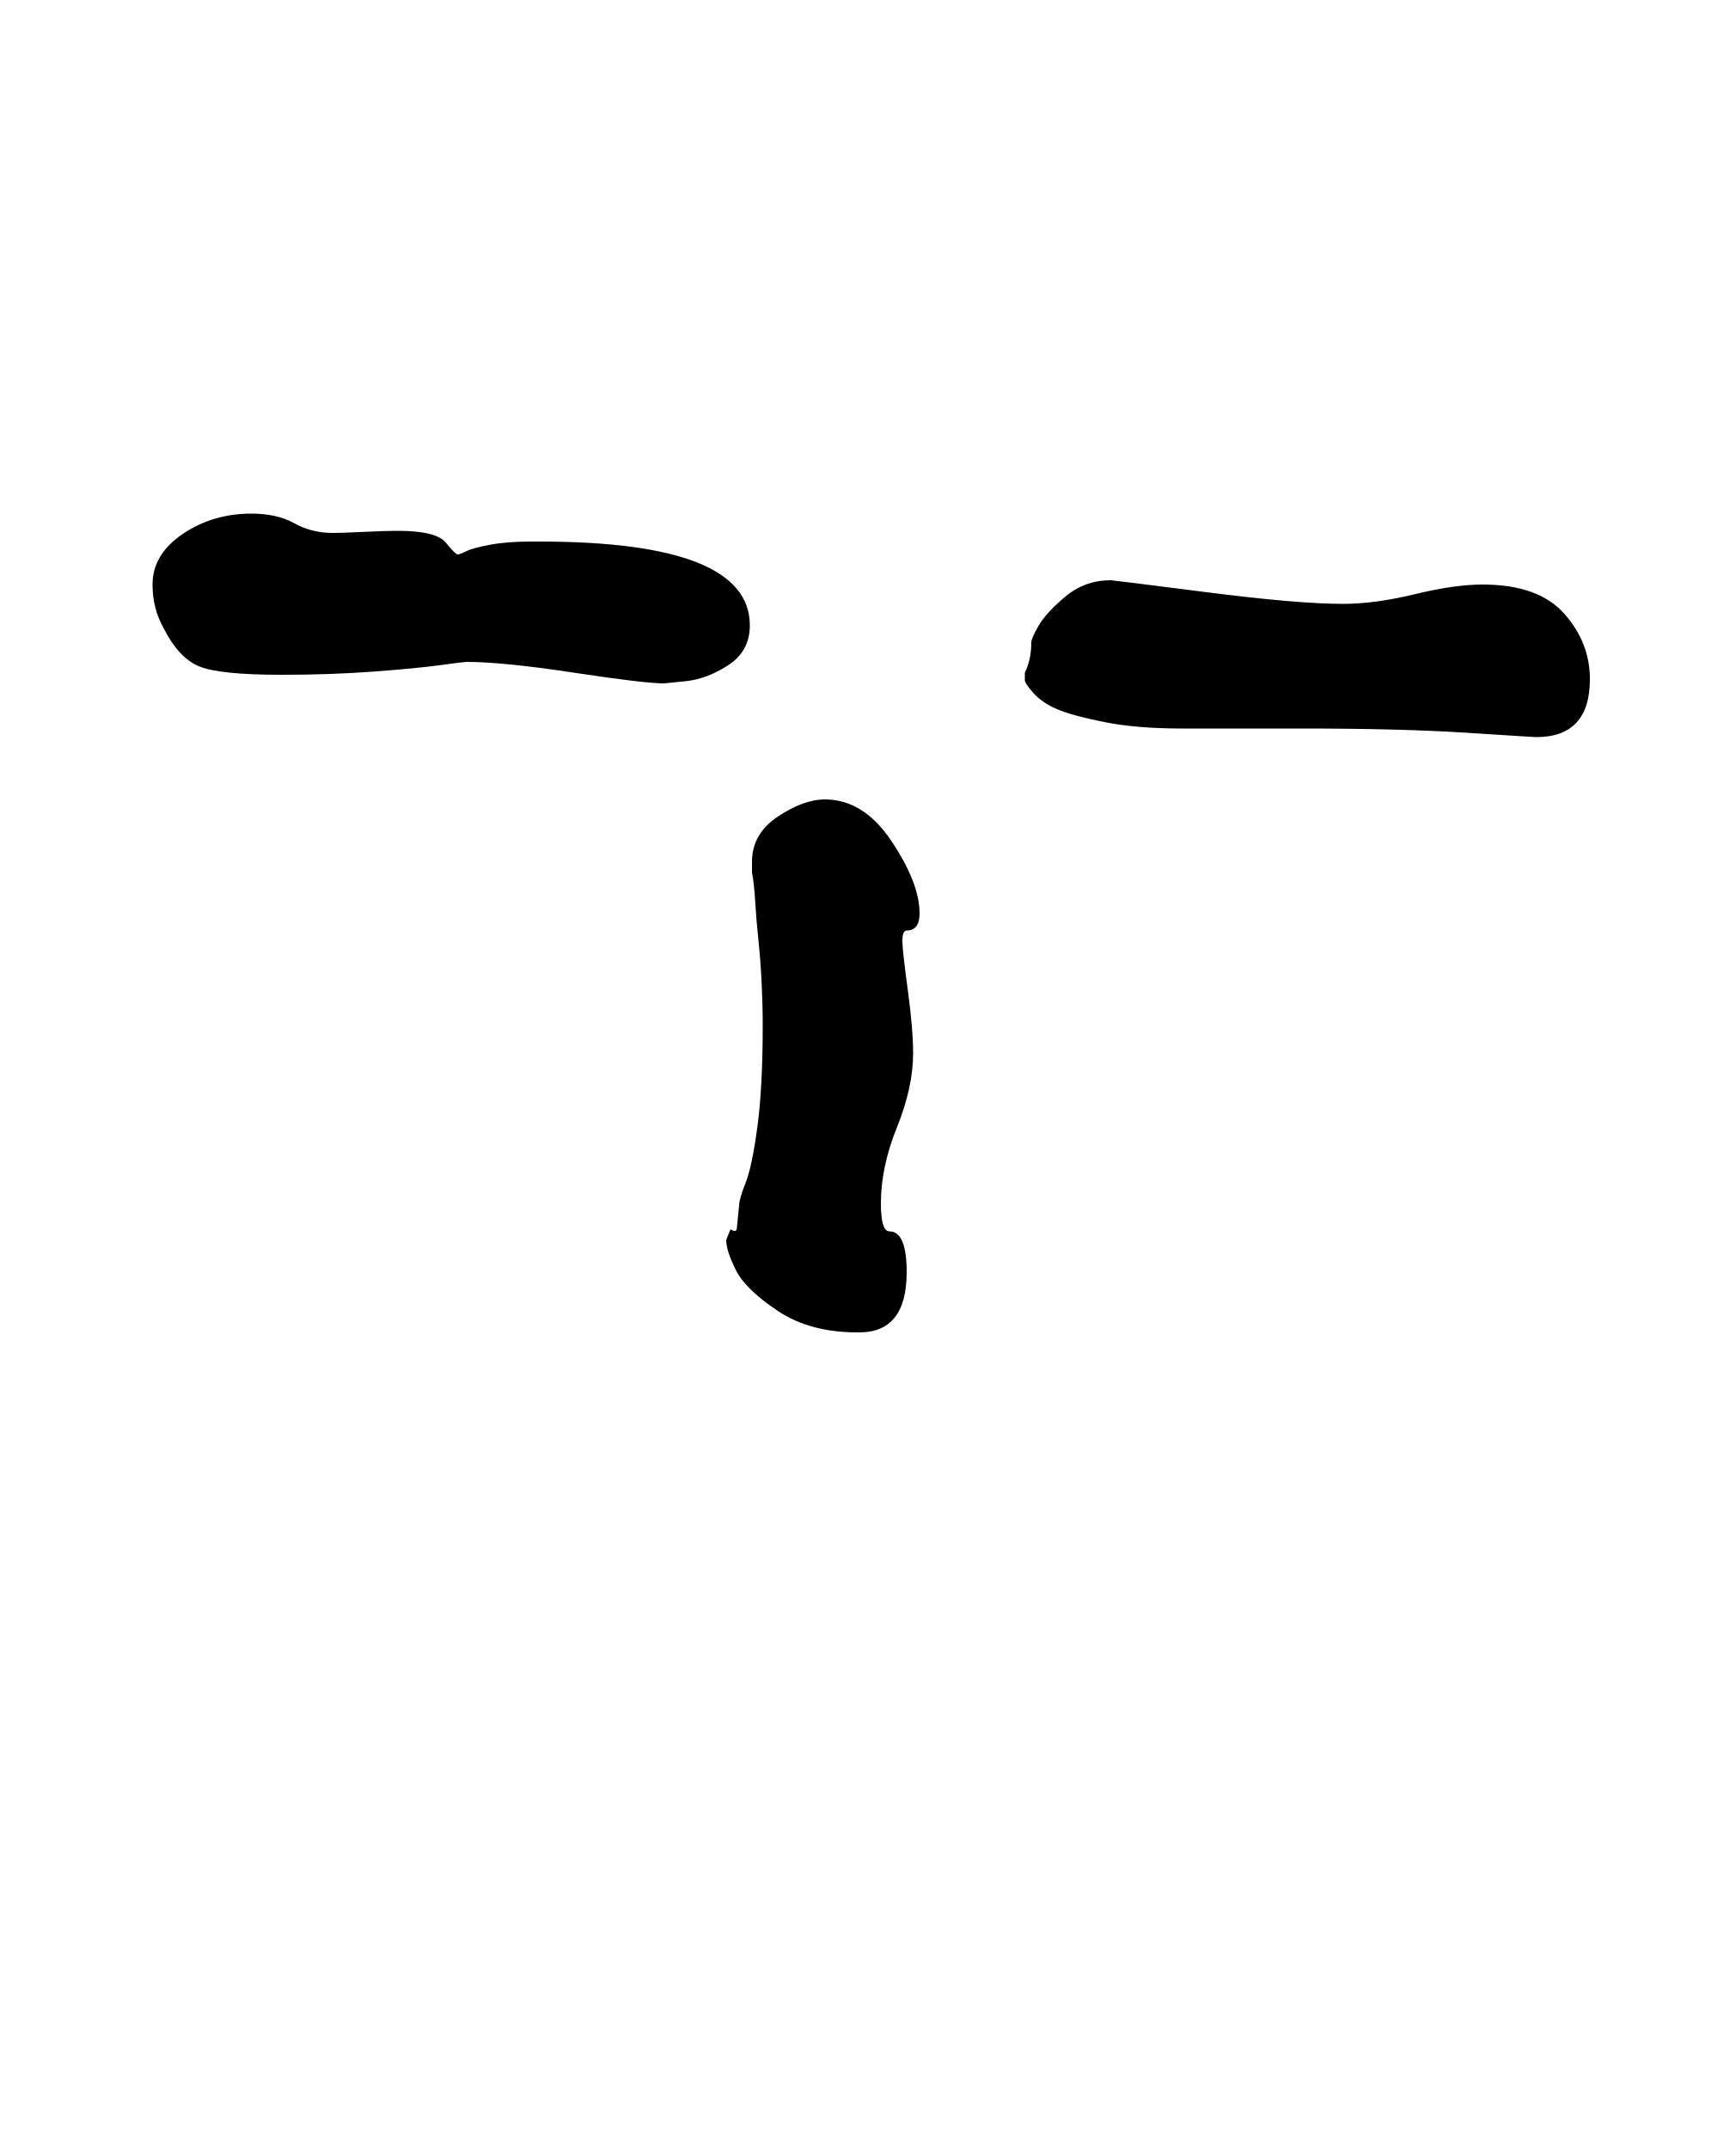
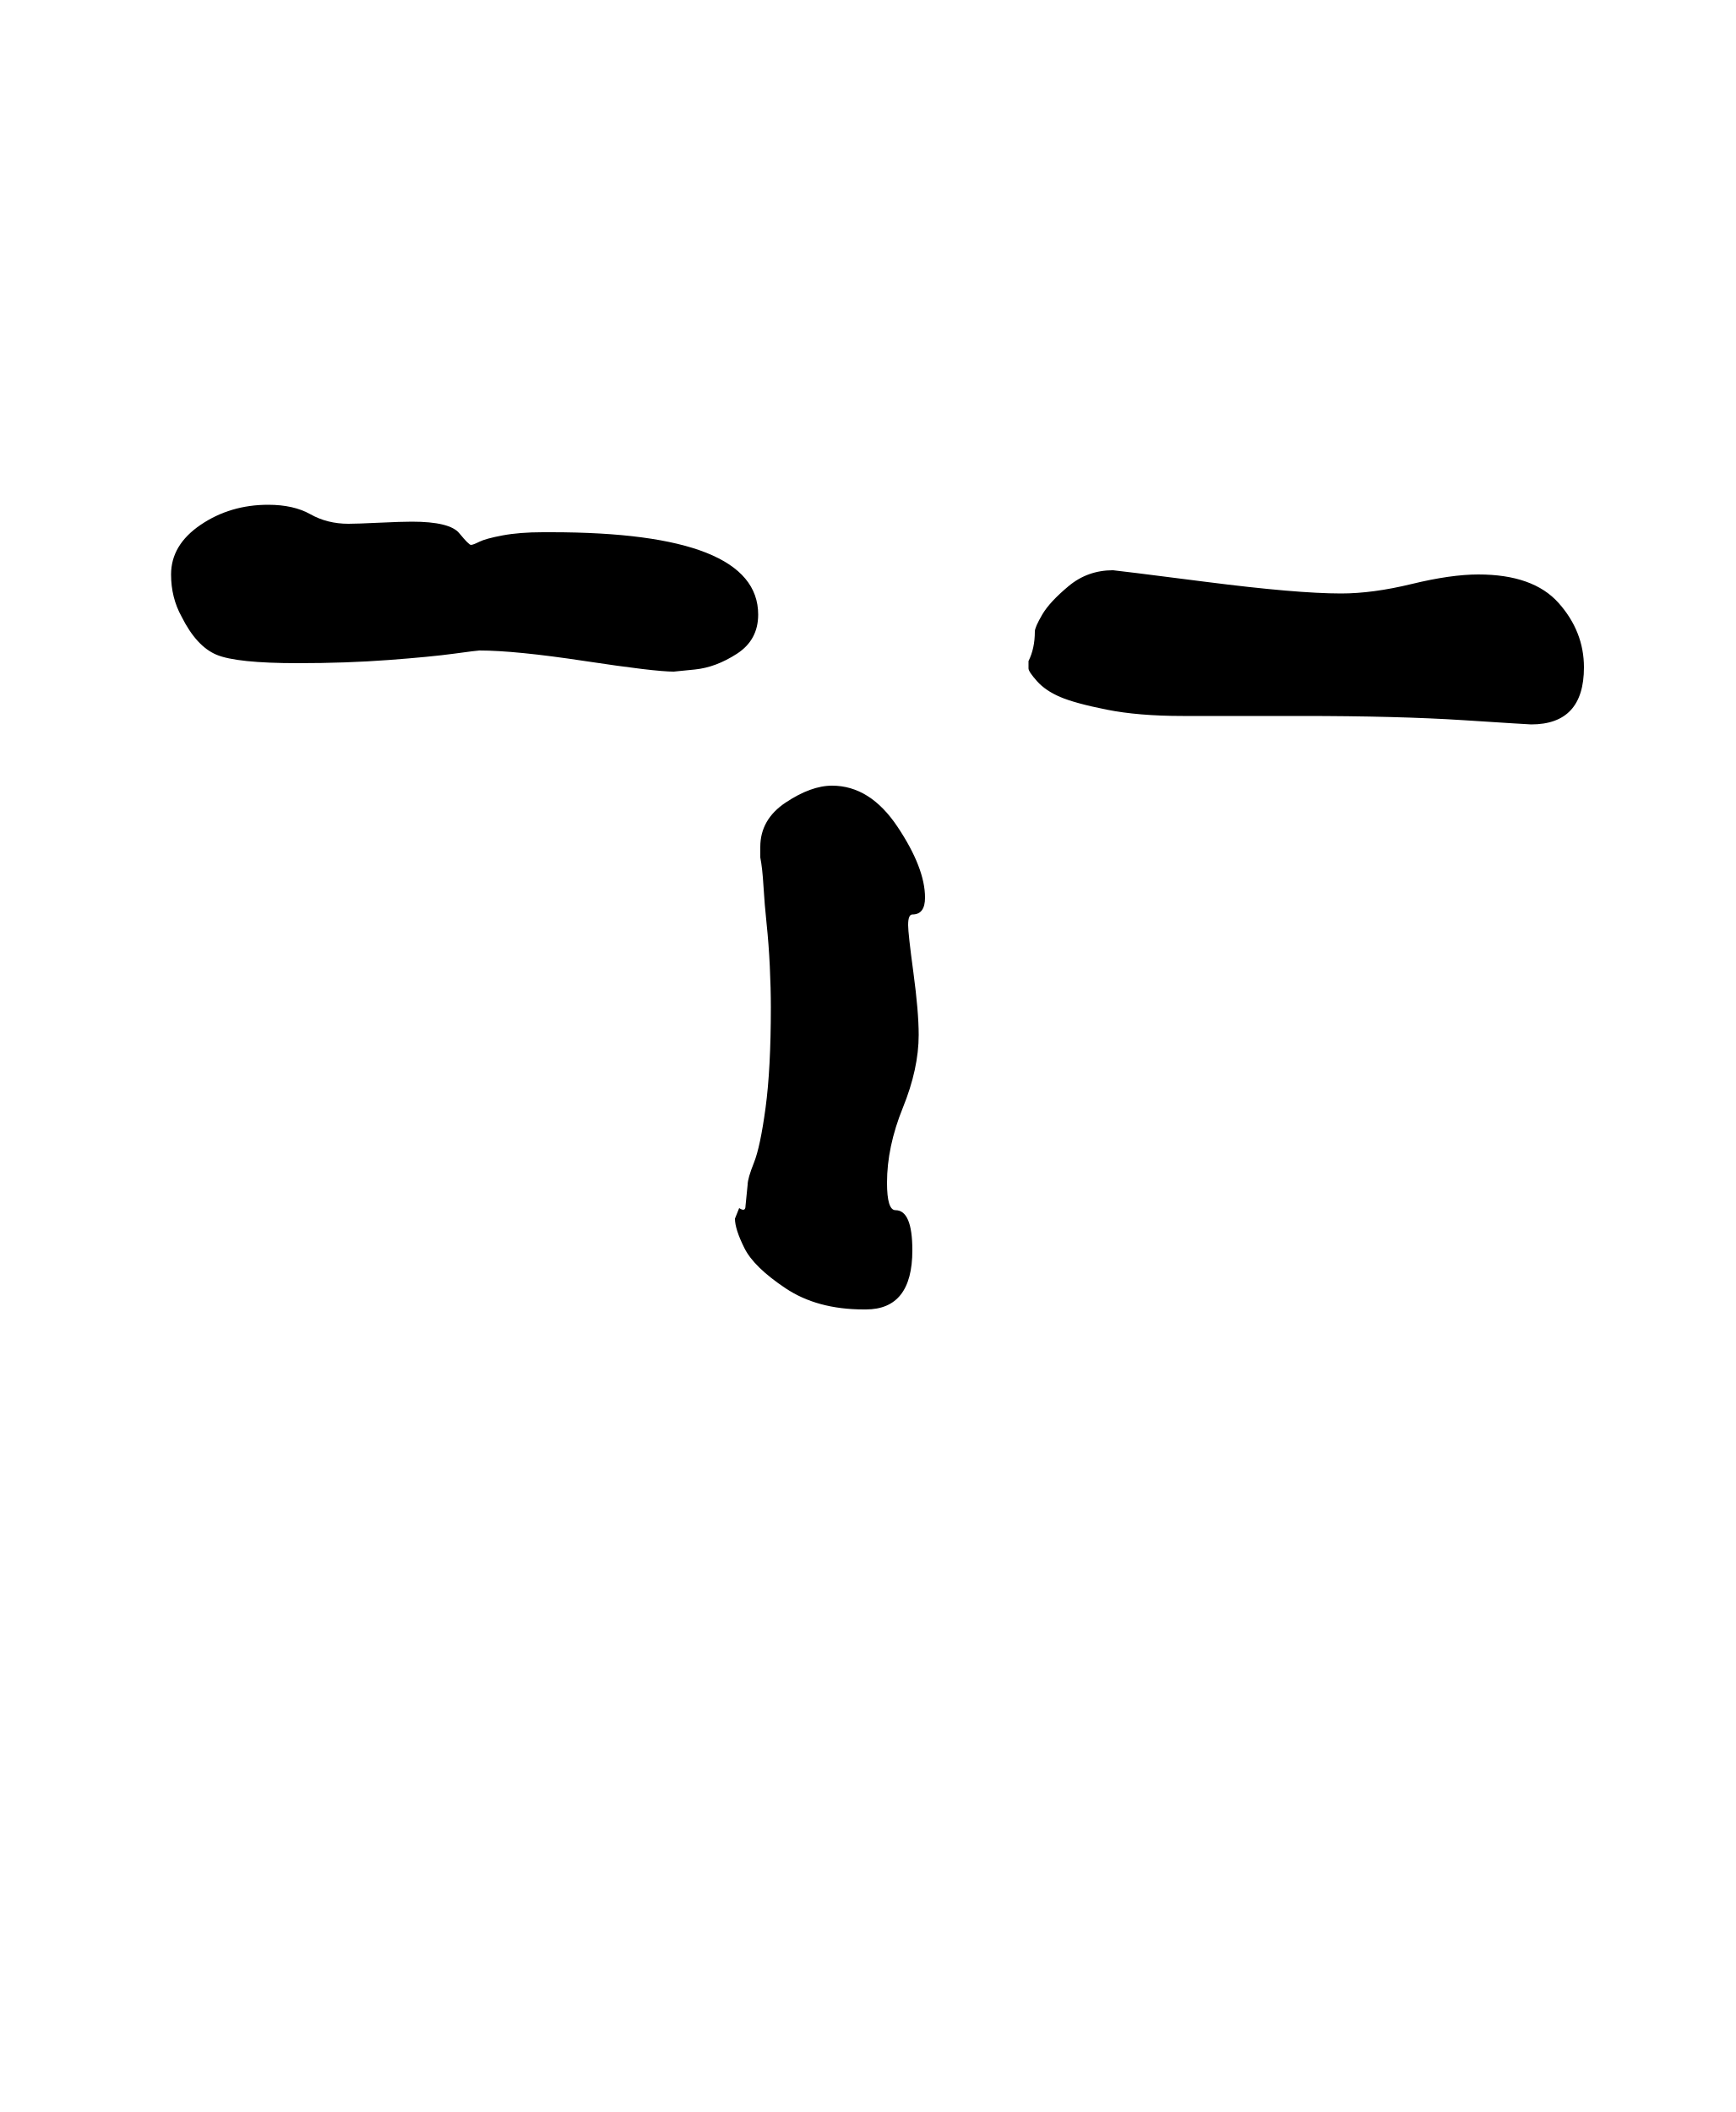
- <svg xmlns="http://www.w3.org/2000/svg" version="1.1" viewBox="-10 0 808 1000">
-   <path fill="currentColor" d="M340 401q0 -13 12 -21t22 -8q18 0 31 19.5t13 33.5q0 8 -6 8q-2 0 -2 5q0 4 2.5 22.5t2.5 29.5q0 16 -7.5 34.5t-7.5 35.5q0 13 4 13q8 0 8 19q0 28 -22 28h-1q-22 0 -37 -10t-19.5 -19t-4.5 -14l2 -5q3 2 3 -1l1 -10q0 -3 3 -10.5t5.5 -26t2.5 -47.5q0 -9 -0.5 -19.5 t-1.5 -20t-1.5 -18t-1.5 -13.5v-5zM730 316q0 27 -25 27q-1 0 -32 -2t-77 -2h-56q-21 0 -36 -3t-22 -6t-11 -7.5t-4 -6v-3.5q3 -6 3 -14q0 -2 3.5 -8t12.5 -13.5t21 -7.5q1 0 44 5.5t64 5.5q15 0 33.5 -4.5t31.5 -4.5q26 0 38 13.5t12 30.5zM175 247q18 0 22.5 5.5t5.5 5.5 t4 -1.5t11 -3t19 -1.5h4q98 0 98 39q0 12 -10 18.5t-20 7.5l-10 1q-9 0 -42 -5t-50 -5q-1 0 -12 1.5t-31 3t-43 1.5q-29 0 -38.5 -4t-16.5 -18q-5 -9 -5 -20q0 -14 14 -23.5t32 -9.5q12 0 20 4.5t18 4.5q4 0 14.5 -0.5t15.5 -0.5z" />
+ <svg xmlns="http://www.w3.org/2000/svg" version="1.1" viewBox="-10 0 822 1000">
+   <path fill="currentColor" d="M350 401q0 -13 12 -21t22 -8q18 0 31 19.5t13 33.5q0 8 -6 8q-2 0 -2 5q0 4 2.5 22.5t2.5 29.5q0 16 -7.5 34.5t-7.5 35.5q0 13 4 13q8 0 8 19q0 28 -22 28h-1q-22 0 -37 -10t-19.5 -19t-4.5 -14l2 -5q3 2 3 -1l1 -10q0 -3 3 -10.5t5.5 -26t2.5 -47.5q0 -9 -0.5 -19.5 t-1.5 -20t-1.5 -18t-1.5 -13.5v-5zM740 316q0 27 -25 27q-1 0 -32 -2t-77 -2h-56q-21 0 -36 -3t-22 -6t-11 -7.5t-4 -6v-3.5q3 -6 3 -14q0 -2 3.5 -8t12.5 -13.5t21 -7.5q1 0 44 5.5t64 5.5q15 0 33.5 -4.5t31.5 -4.5q26 0 38 13.5t12 30.5zM185 247q18 0 22.5 5.5t5.5 5.5 t4 -1.5t11 -3t19 -1.5h4q98 0 98 39q0 12 -10 18.5t-20 7.5l-10 1q-9 0 -42 -5t-50 -5q-1 0 -12 1.5t-31 3t-43 1.5q-29 0 -38.5 -4t-16.5 -18q-5 -9 -5 -20q0 -14 14 -23.5t32 -9.5q12 0 20 4.5t18 4.5q4 0 14.5 -0.5t15.5 -0.5z" />
</svg>
